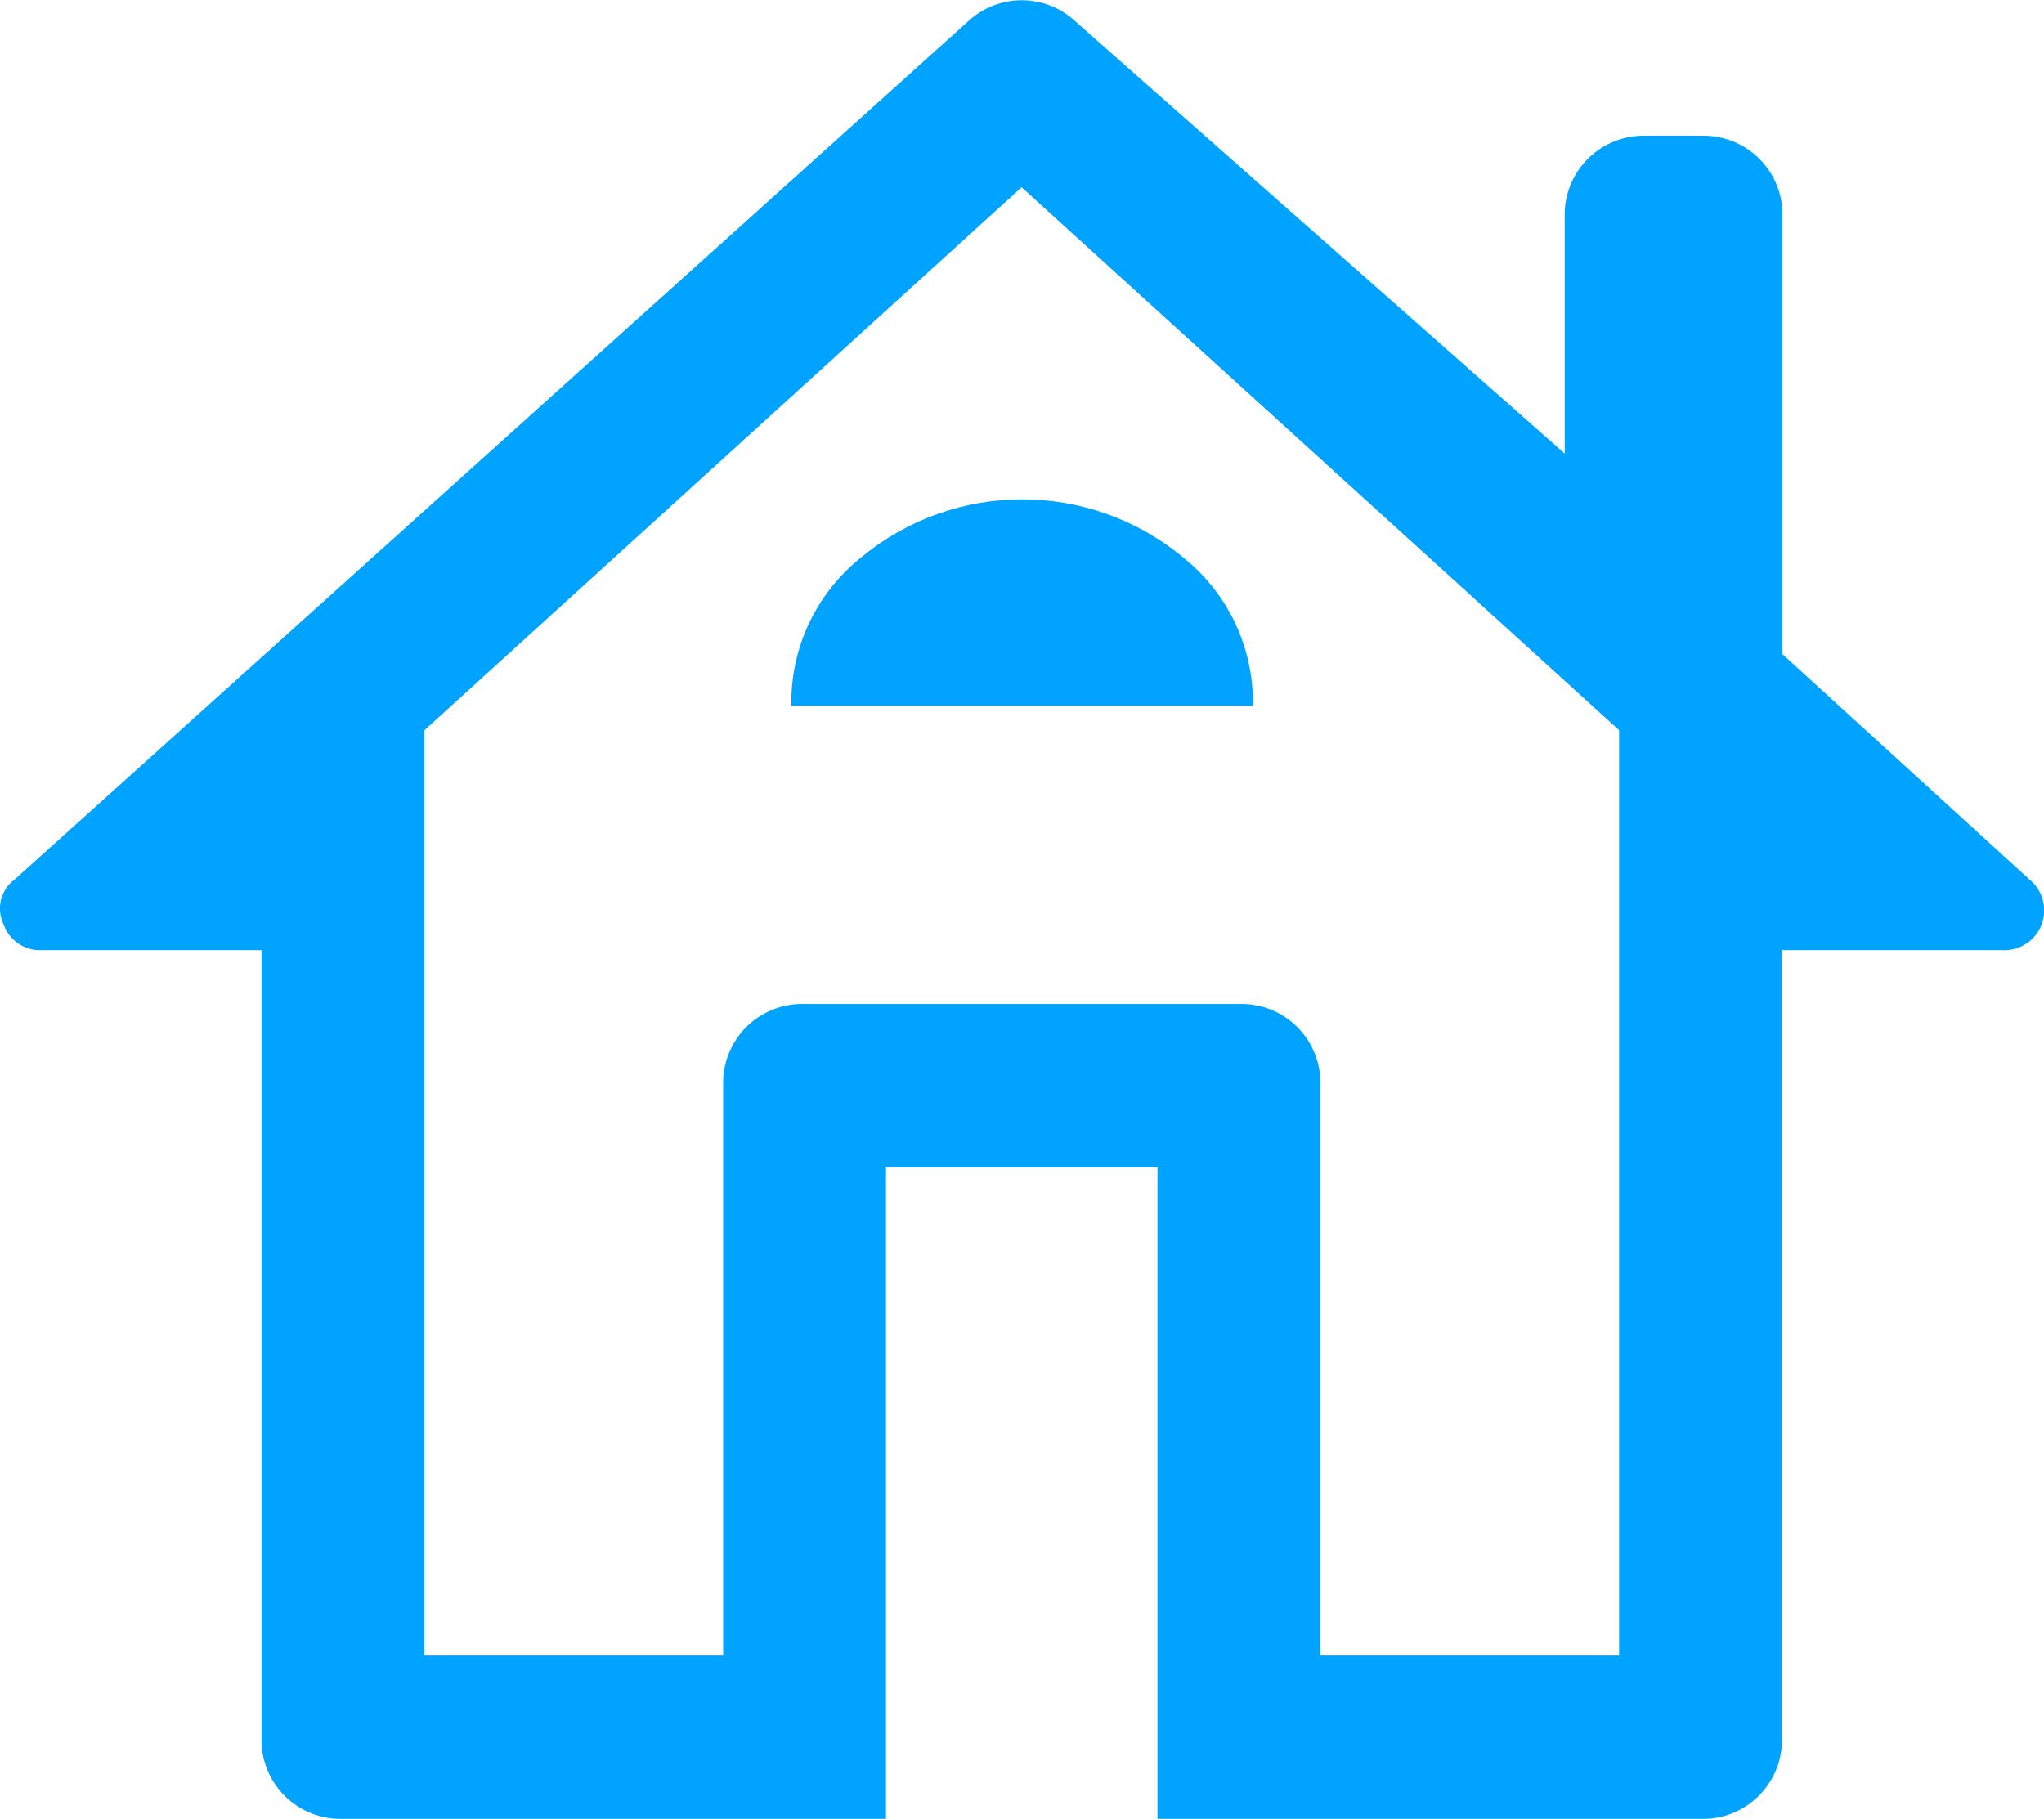
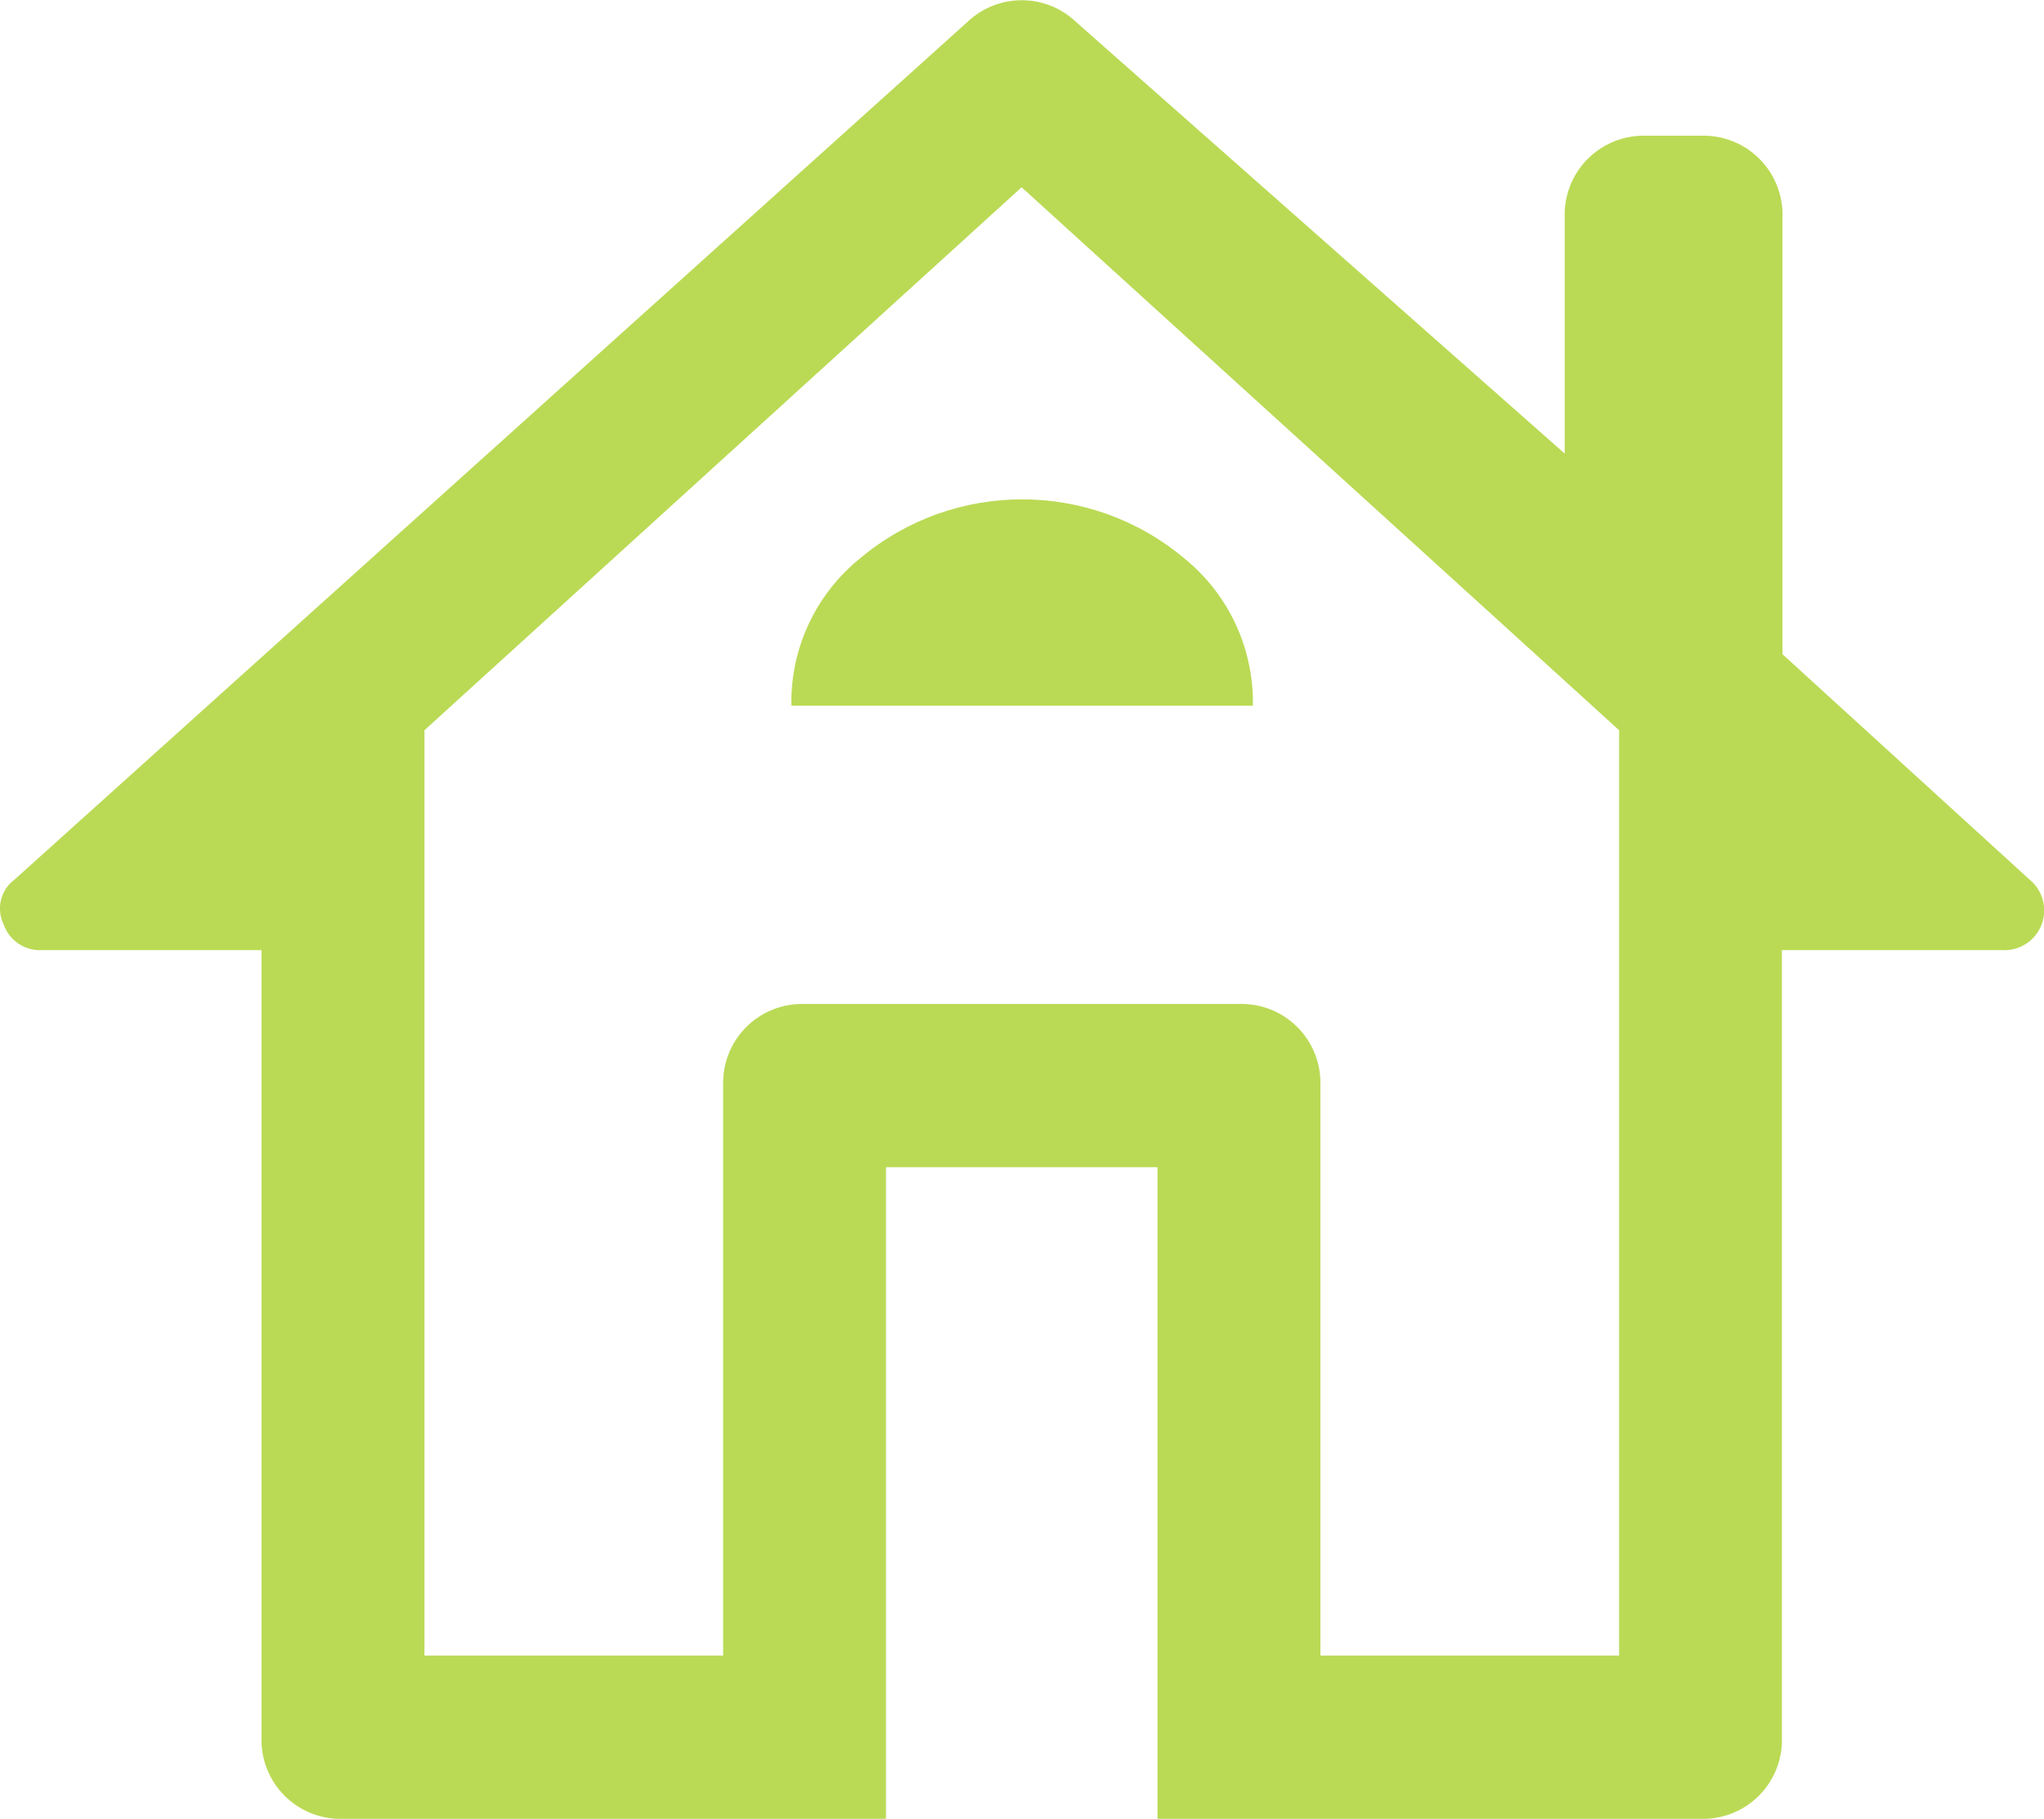
<svg xmlns="http://www.w3.org/2000/svg" width="18.641" height="16.589" viewBox="0 0 18.641 16.589">
-   <path id="house_FILL0_wght400_GRAD0_opsz48" d="M13.263,23.089H8.311a.72.72,0,0,1-.743-.743v-7.18H5.563a.35.35,0,0,1-.347-.235.329.329,0,0,1,.1-.409L14.006,6.7a.718.718,0,0,1,.99,0l4.457,3.937V8.481a.72.72,0,0,1,.743-.743h.5a.72.72,0,0,1,.743.743v3.986l2.253,2.055a.363.363,0,0,1-.248.644H21.434v7.18a.72.72,0,0,1-.743.743H15.739V17.146H13.263ZM9.054,21.6h2.724V16.4a.72.72,0,0,1,.743-.743h3.961a.72.72,0,0,1,.743.743v5.2h2.724V13.16L14.5,8.208,9.054,13.16ZM12.4,12.937h4.209a1.689,1.689,0,0,0-.631-1.349,2.3,2.3,0,0,0-2.946,0A1.689,1.689,0,0,0,12.4,12.937Zm.124,2.724h0Z" transform="translate(-5.183 -6.5)" fill="#00a3ff" />
+   <path id="house_FILL0_wght400_GRAD0_opsz48" d="M13.263,23.089H8.311a.72.72,0,0,1-.743-.743v-7.18H5.563a.35.35,0,0,1-.347-.235.329.329,0,0,1,.1-.409L14.006,6.7a.718.718,0,0,1,.99,0l4.457,3.937V8.481a.72.72,0,0,1,.743-.743h.5a.72.72,0,0,1,.743.743v3.986l2.253,2.055a.363.363,0,0,1-.248.644H21.434v7.18a.72.72,0,0,1-.743.743H15.739V17.146H13.263ZM9.054,21.6h2.724V16.4a.72.72,0,0,1,.743-.743h3.961a.72.72,0,0,1,.743.743v5.2h2.724V13.16L14.5,8.208,9.054,13.16ZM12.4,12.937h4.209a1.689,1.689,0,0,0-.631-1.349,2.3,2.3,0,0,0-2.946,0A1.689,1.689,0,0,0,12.4,12.937Zm.124,2.724h0Z" transform="translate(-5.183 -6.5)" fill="#BADA55" />
</svg>
